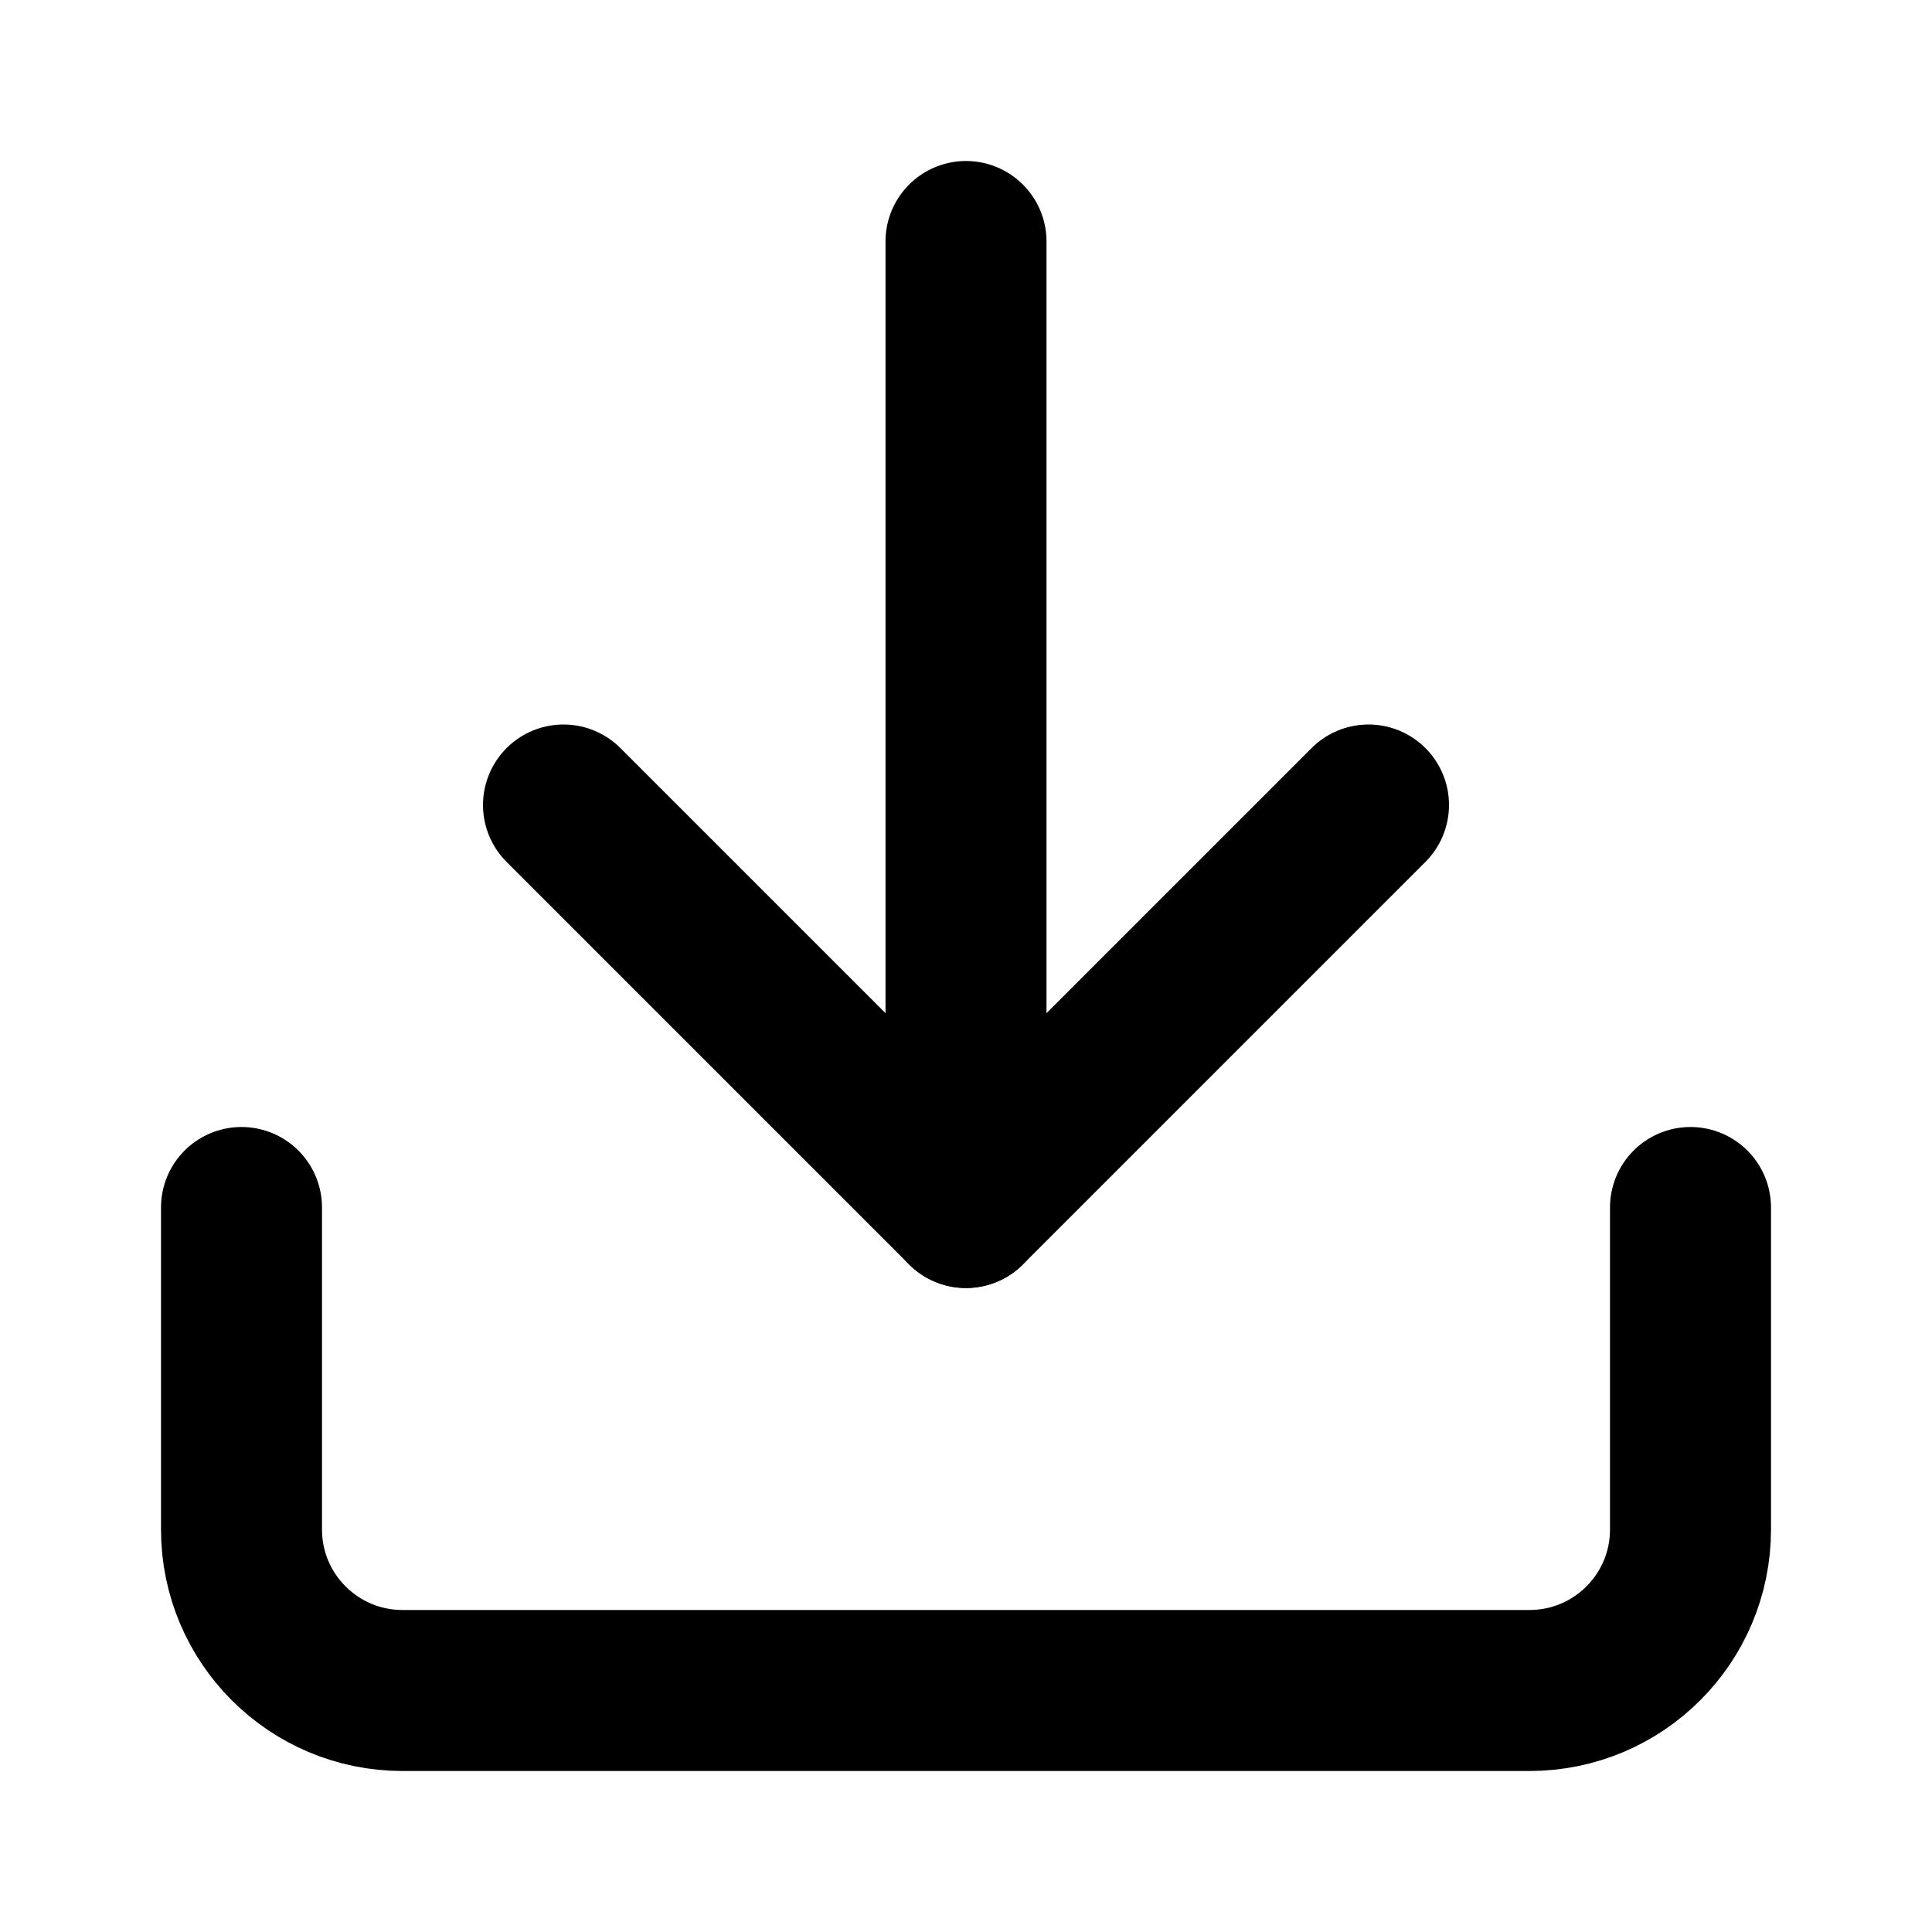
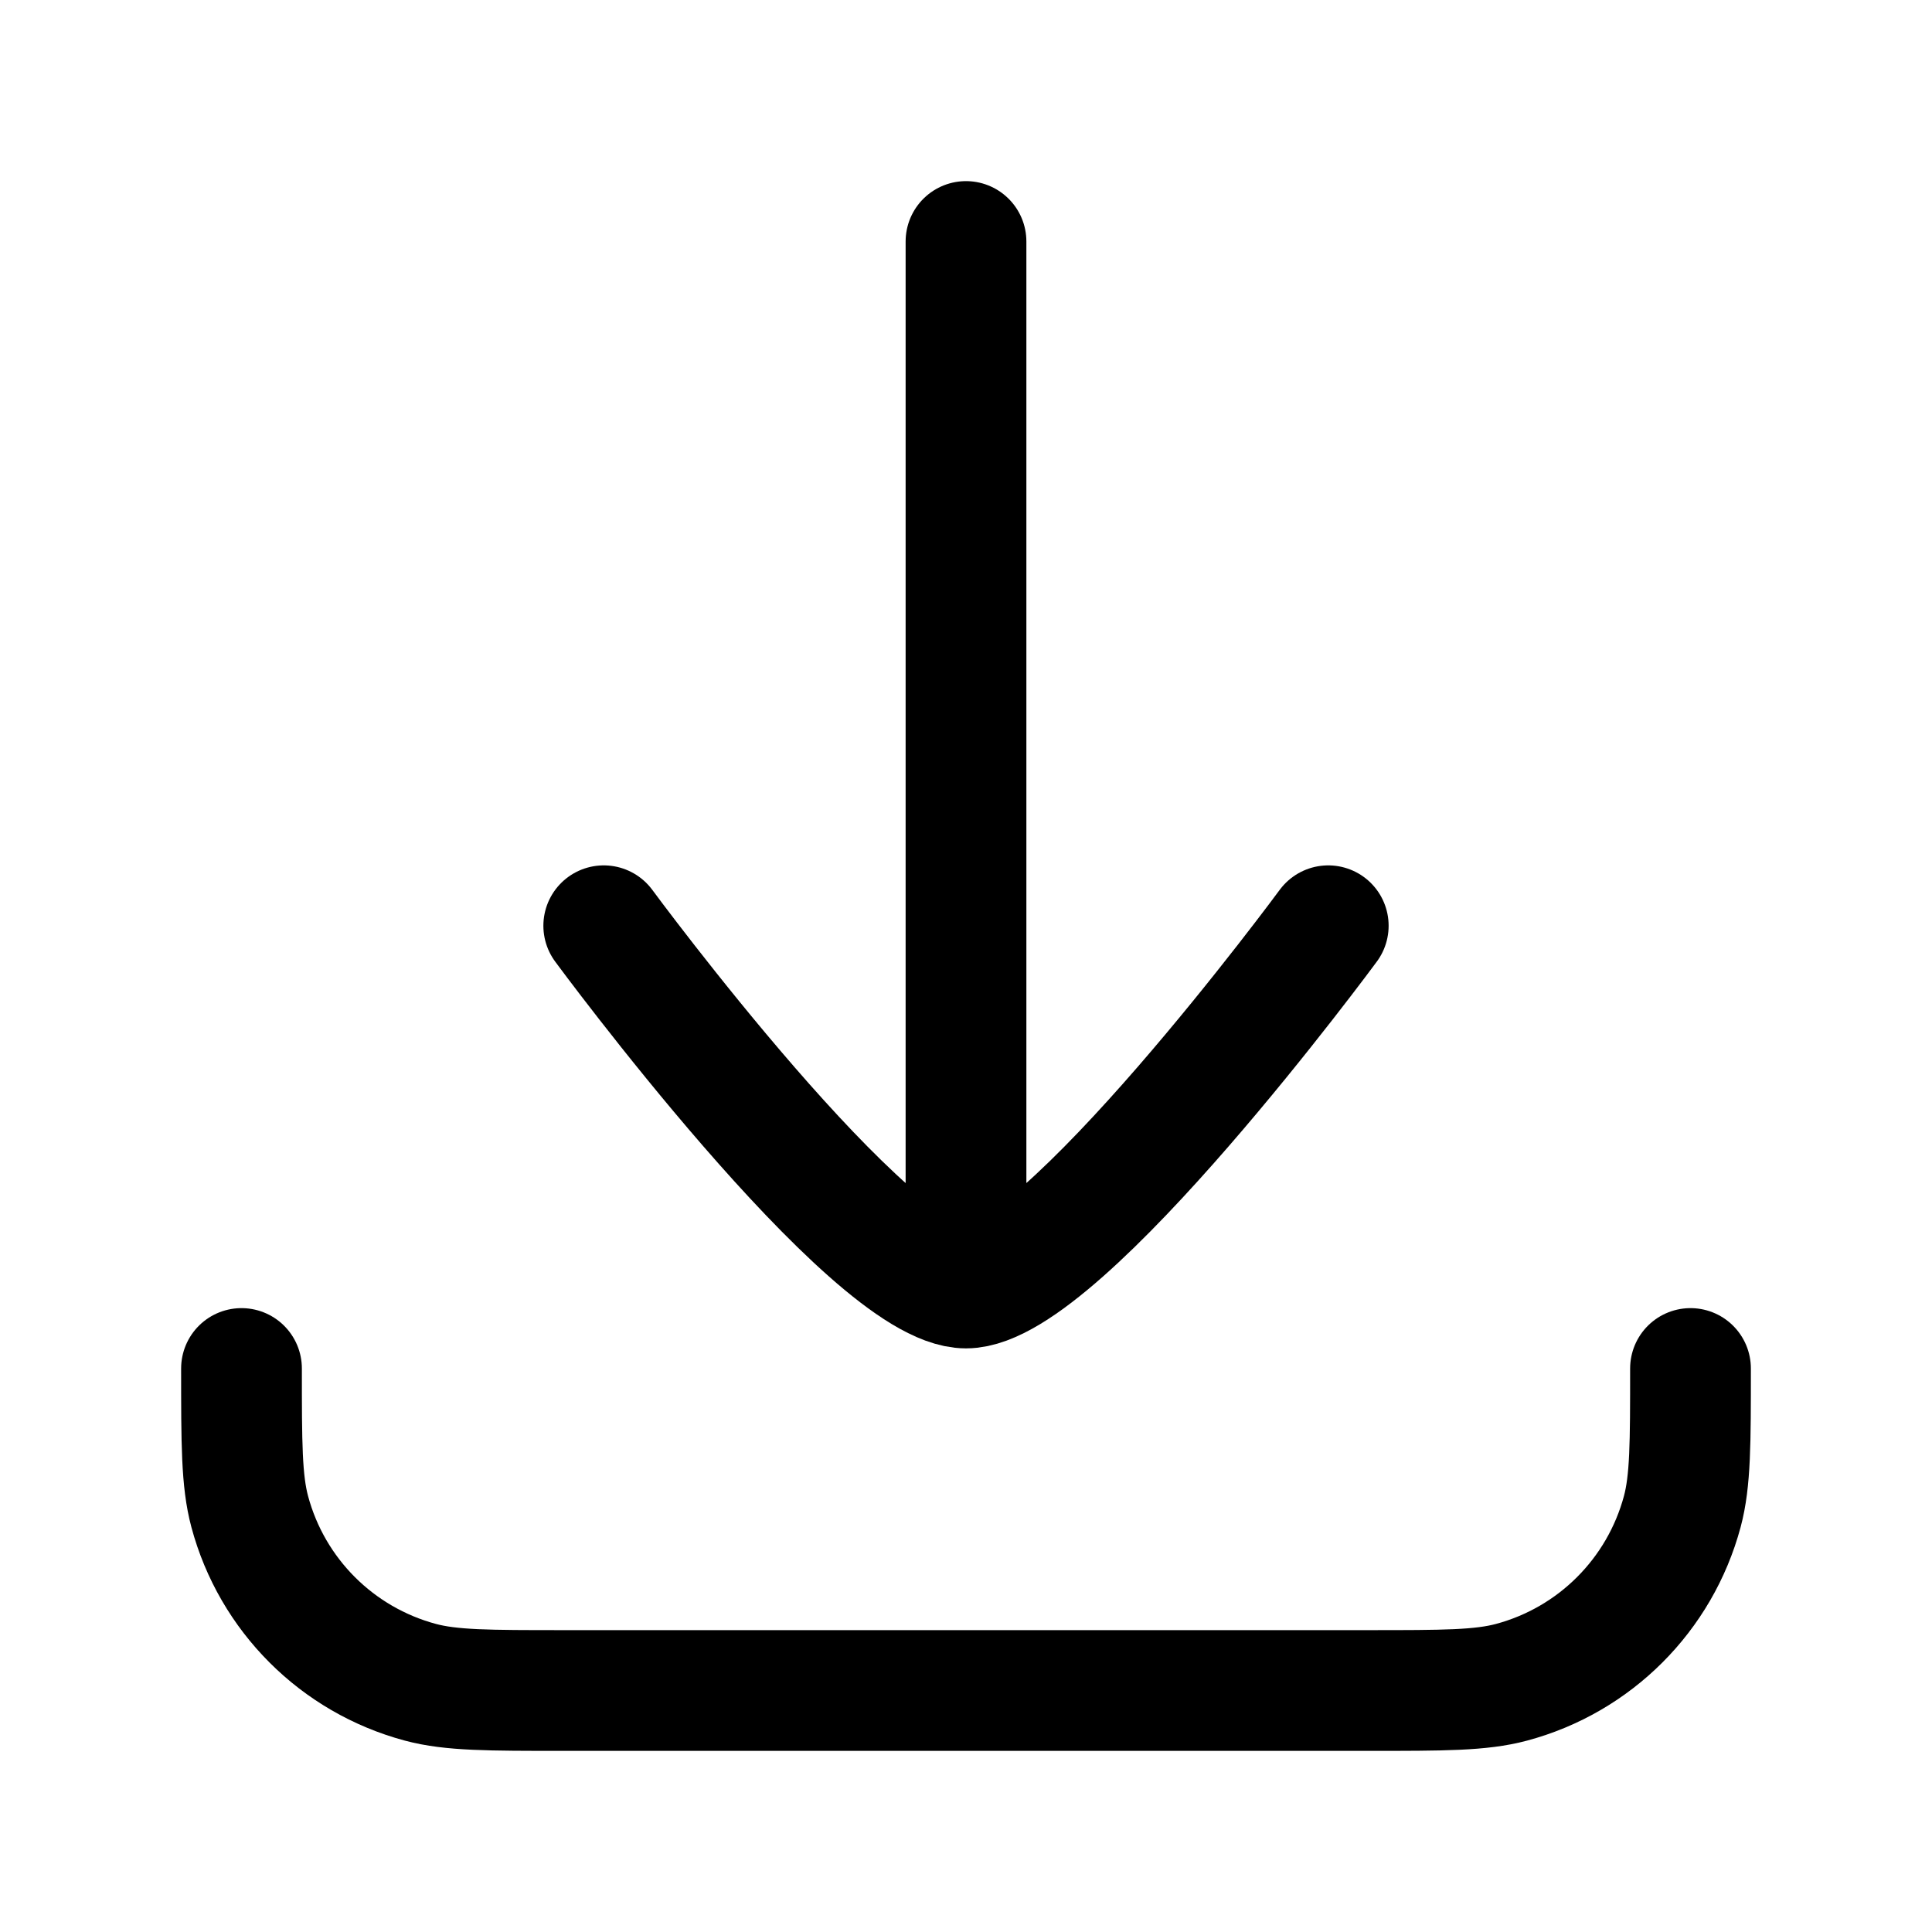
- <svg xmlns="http://www.w3.org/2000/svg" width="24" height="24" viewBox="0 0 24 24" fill="none" stroke="currentColor" stroke-width="2" stroke-linecap="round" stroke-linejoin="round">
-   <path d="M21 15v4a2 2 0 0 1-2 2H5a2 2 0 0 1-2-2v-4" />
-   <polyline points="7 10 12 15 17 10" />
-   <line x1="12" x2="12" y1="15" y2="3" />
+ <svg xmlns="http://www.w3.org/2000/svg" width="24" height="24" viewBox="0 0 24 24" fill="none" stroke="currentColor" stroke-width="1.5" stroke-linecap="round" stroke-linejoin="round">
+   <path d="M3 17C3 17.93 3 18.395 3.102 18.777C3.379 19.812 4.188 20.621 5.223 20.898C5.605 21 6.07 21 7 21L17 21C17.93 21 18.395 21 18.776 20.898C19.811 20.621 20.62 19.812 20.898 18.777C21 18.395 21 17.93 21 17" stroke="currentColor" stroke-linecap="round" stroke-linejoin="round" stroke-width="1.5" />
+   <path d="M16.5 11.5C16.5 11.5 13.186 16 12 16C10.814 16 7.5 11.5 7.5 11.5M12 15V3" stroke="currentColor" stroke-linecap="round" stroke-linejoin="round" stroke-width="1.5" />
</svg>
